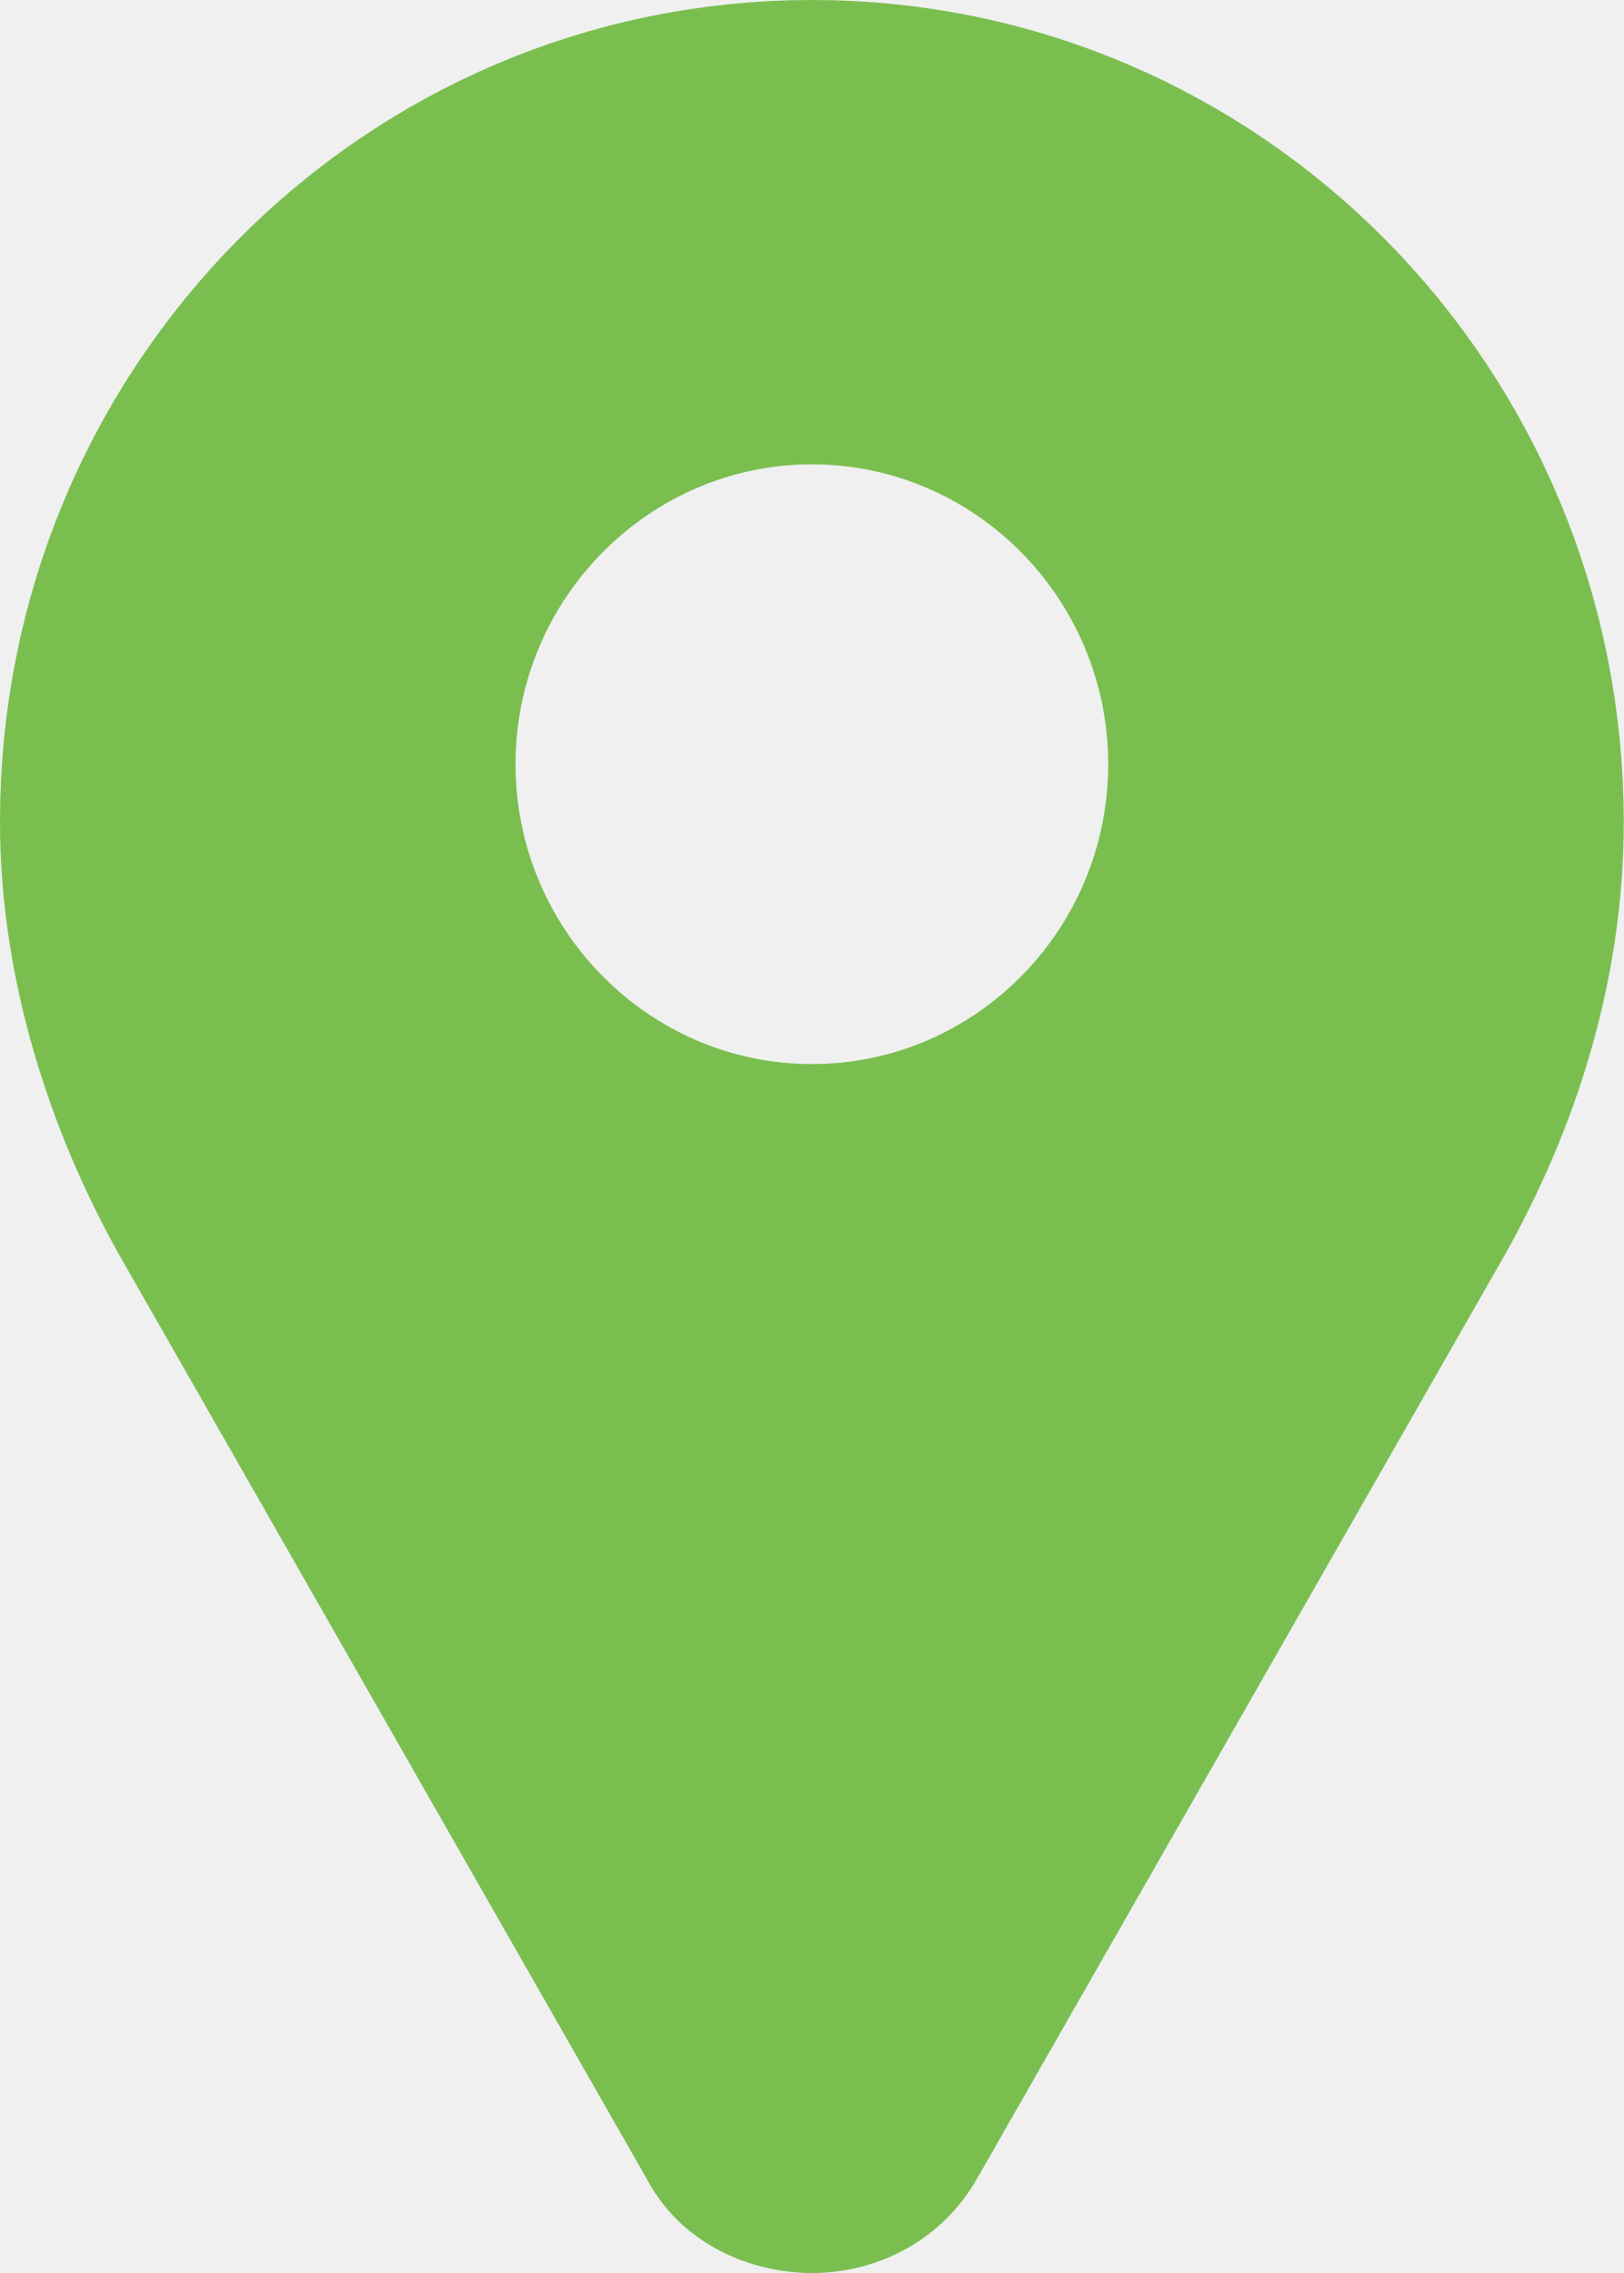
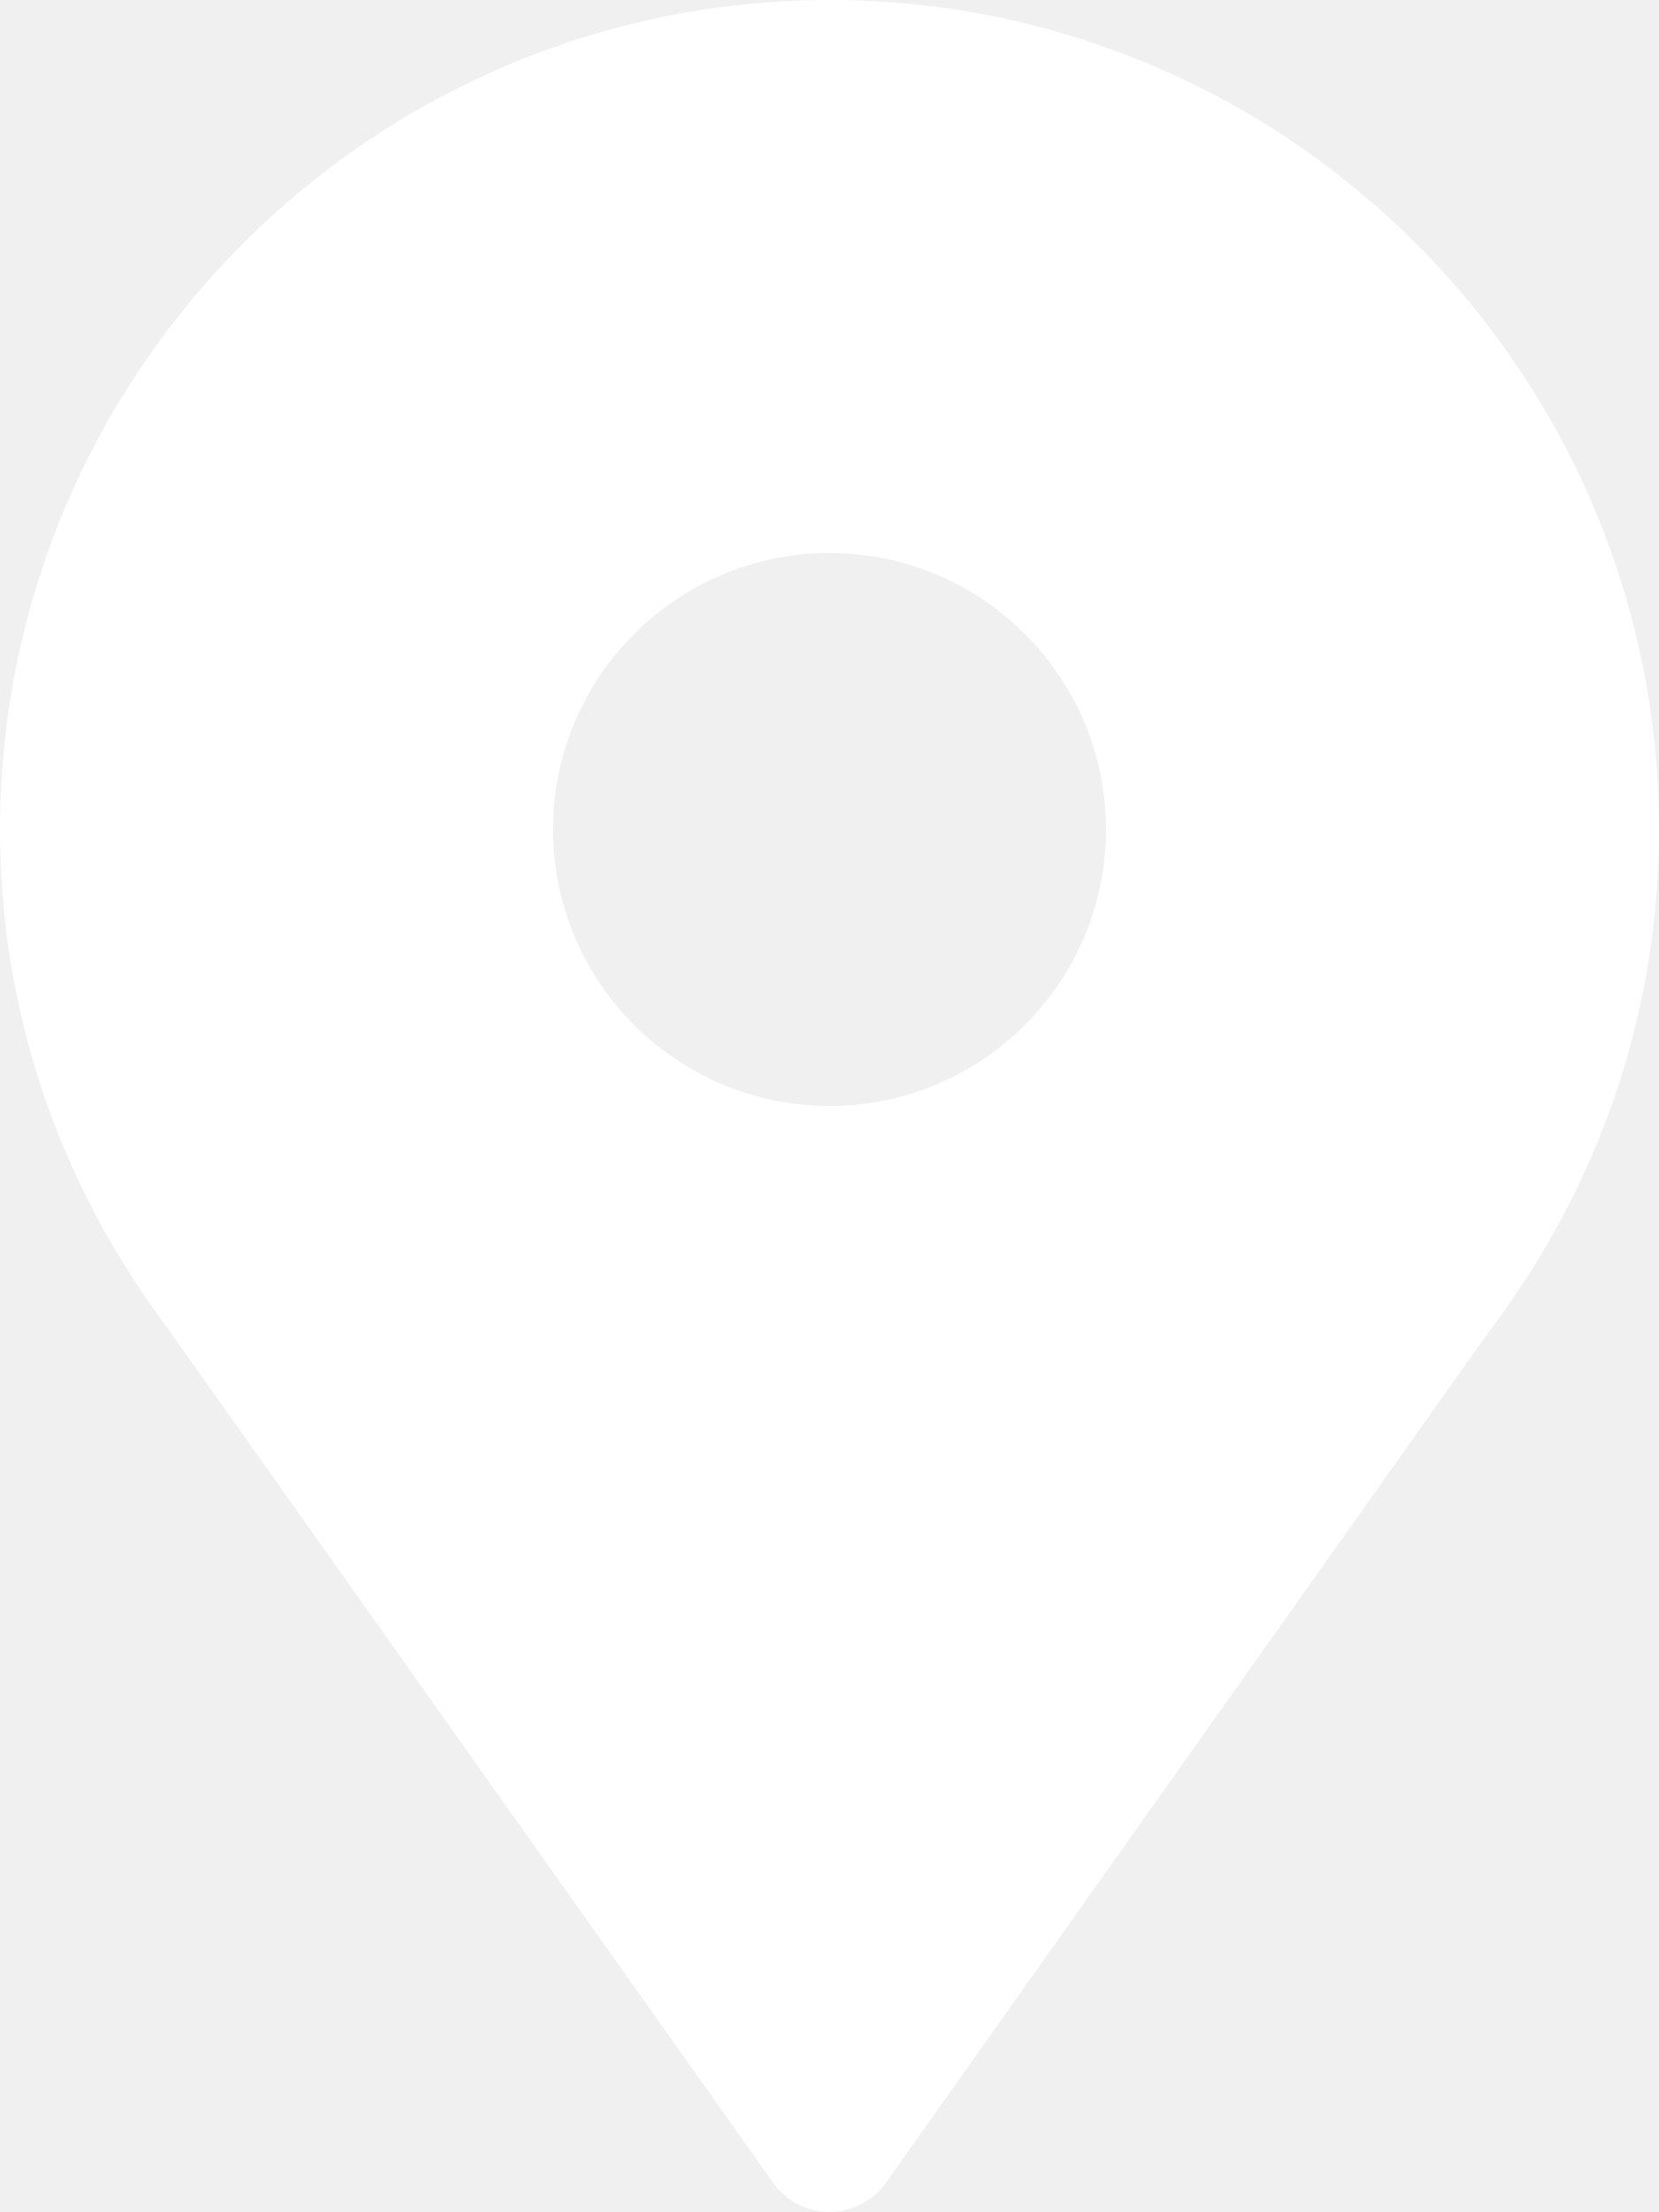
- <svg xmlns="http://www.w3.org/2000/svg" width="10" height="14">
-   <path d="M5 0C2.234 0 0 2.26 0 5.06c0 .976.308 1.908.737 2.674l3.258 5.707C4.2 13.814 4.612 14 5 14c.389 0 .78-.186 1.005-.56l3.258-5.703c.432-.766.737-1.68.737-2.674C10 2.263 7.766 0 5 0zm0 6.554c-1.005 0-1.825-.83-1.825-1.847 0-1.016.82-1.847 1.825-1.847s1.825.83 1.825 1.847c0 1.02-.82 1.847-1.825 1.847z" fill="#79BE4F" />
+ <svg xmlns="http://www.w3.org/2000/svg" width="9" height="12">
+   <path d="M4.5 0A4.505 4.505 0 0 0 0 4.5c0 .945.294 1.852.85 2.624l.118.165L4.2 11.85a.376.376 0 0 0 .6 0l3.192-4.506.158-.218C8.706 6.352 9 5.445 9 4.5 9 2.019 6.981 0 4.5 0zm0 6C3.673 6 3 5.327 3 4.5S3.673 3 4.5 3 6 3.673 6 4.5 5.327 6 4.5 6z" fill="#fff" />
</svg>
